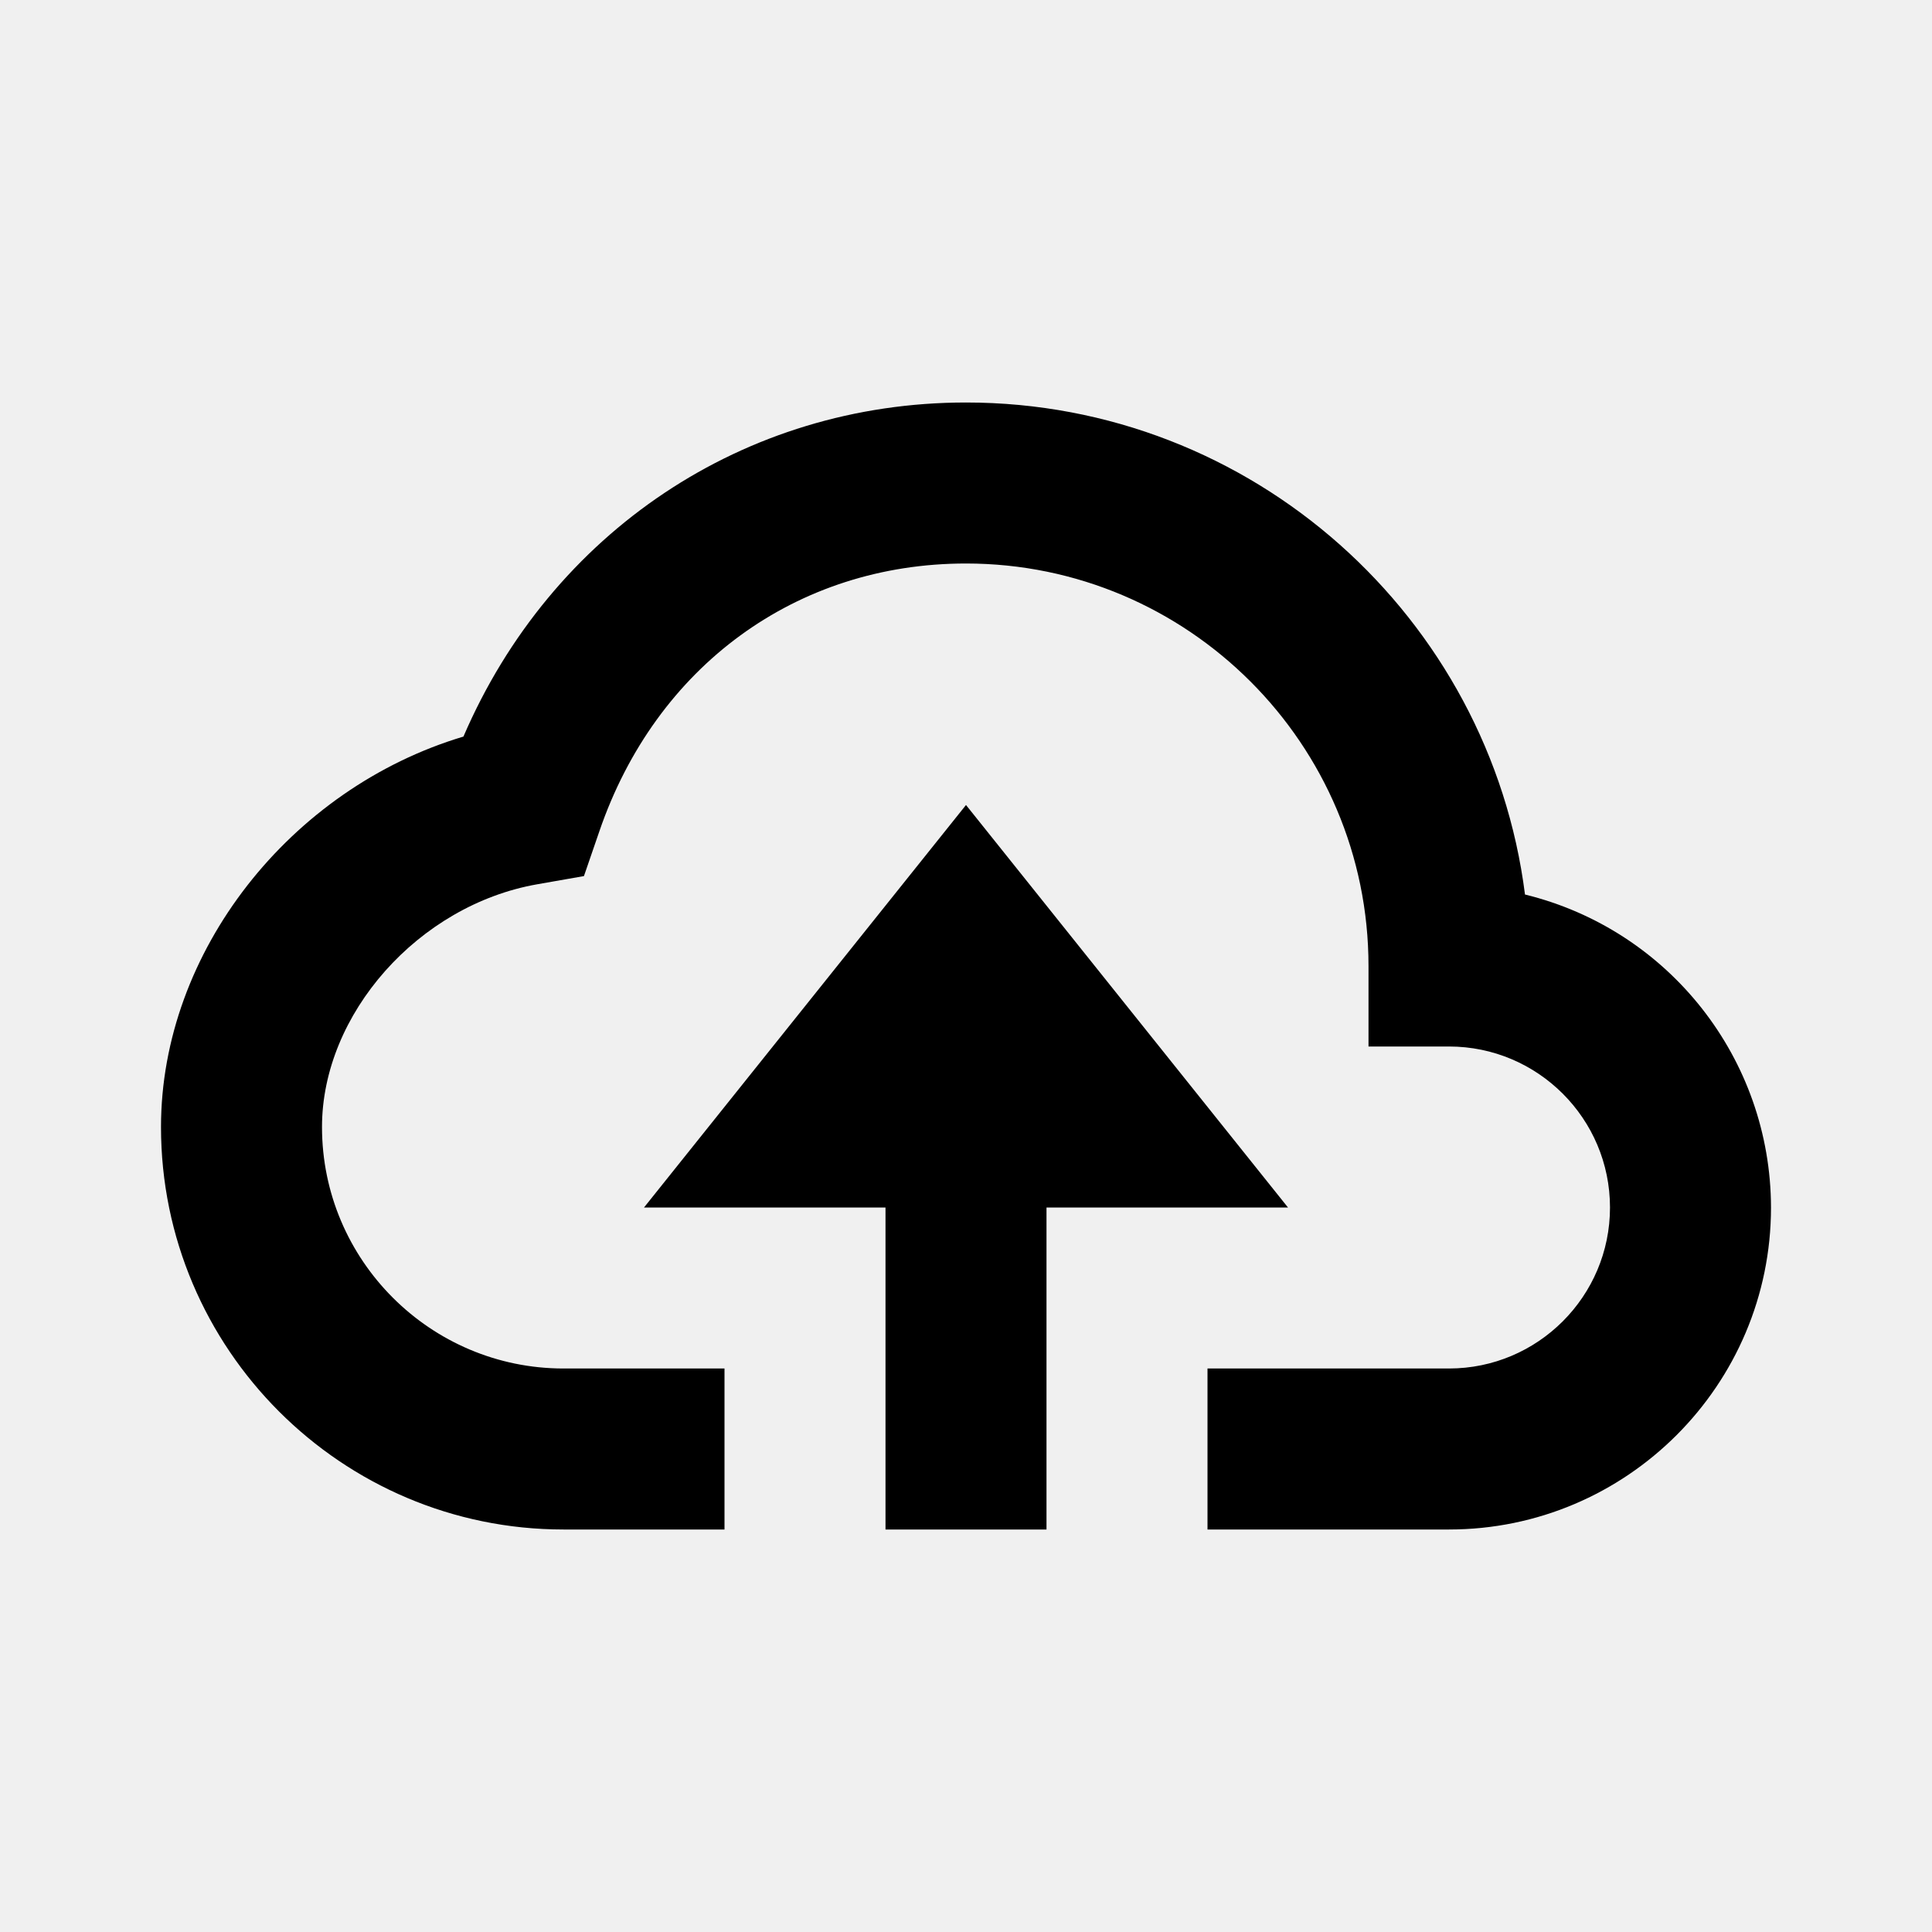
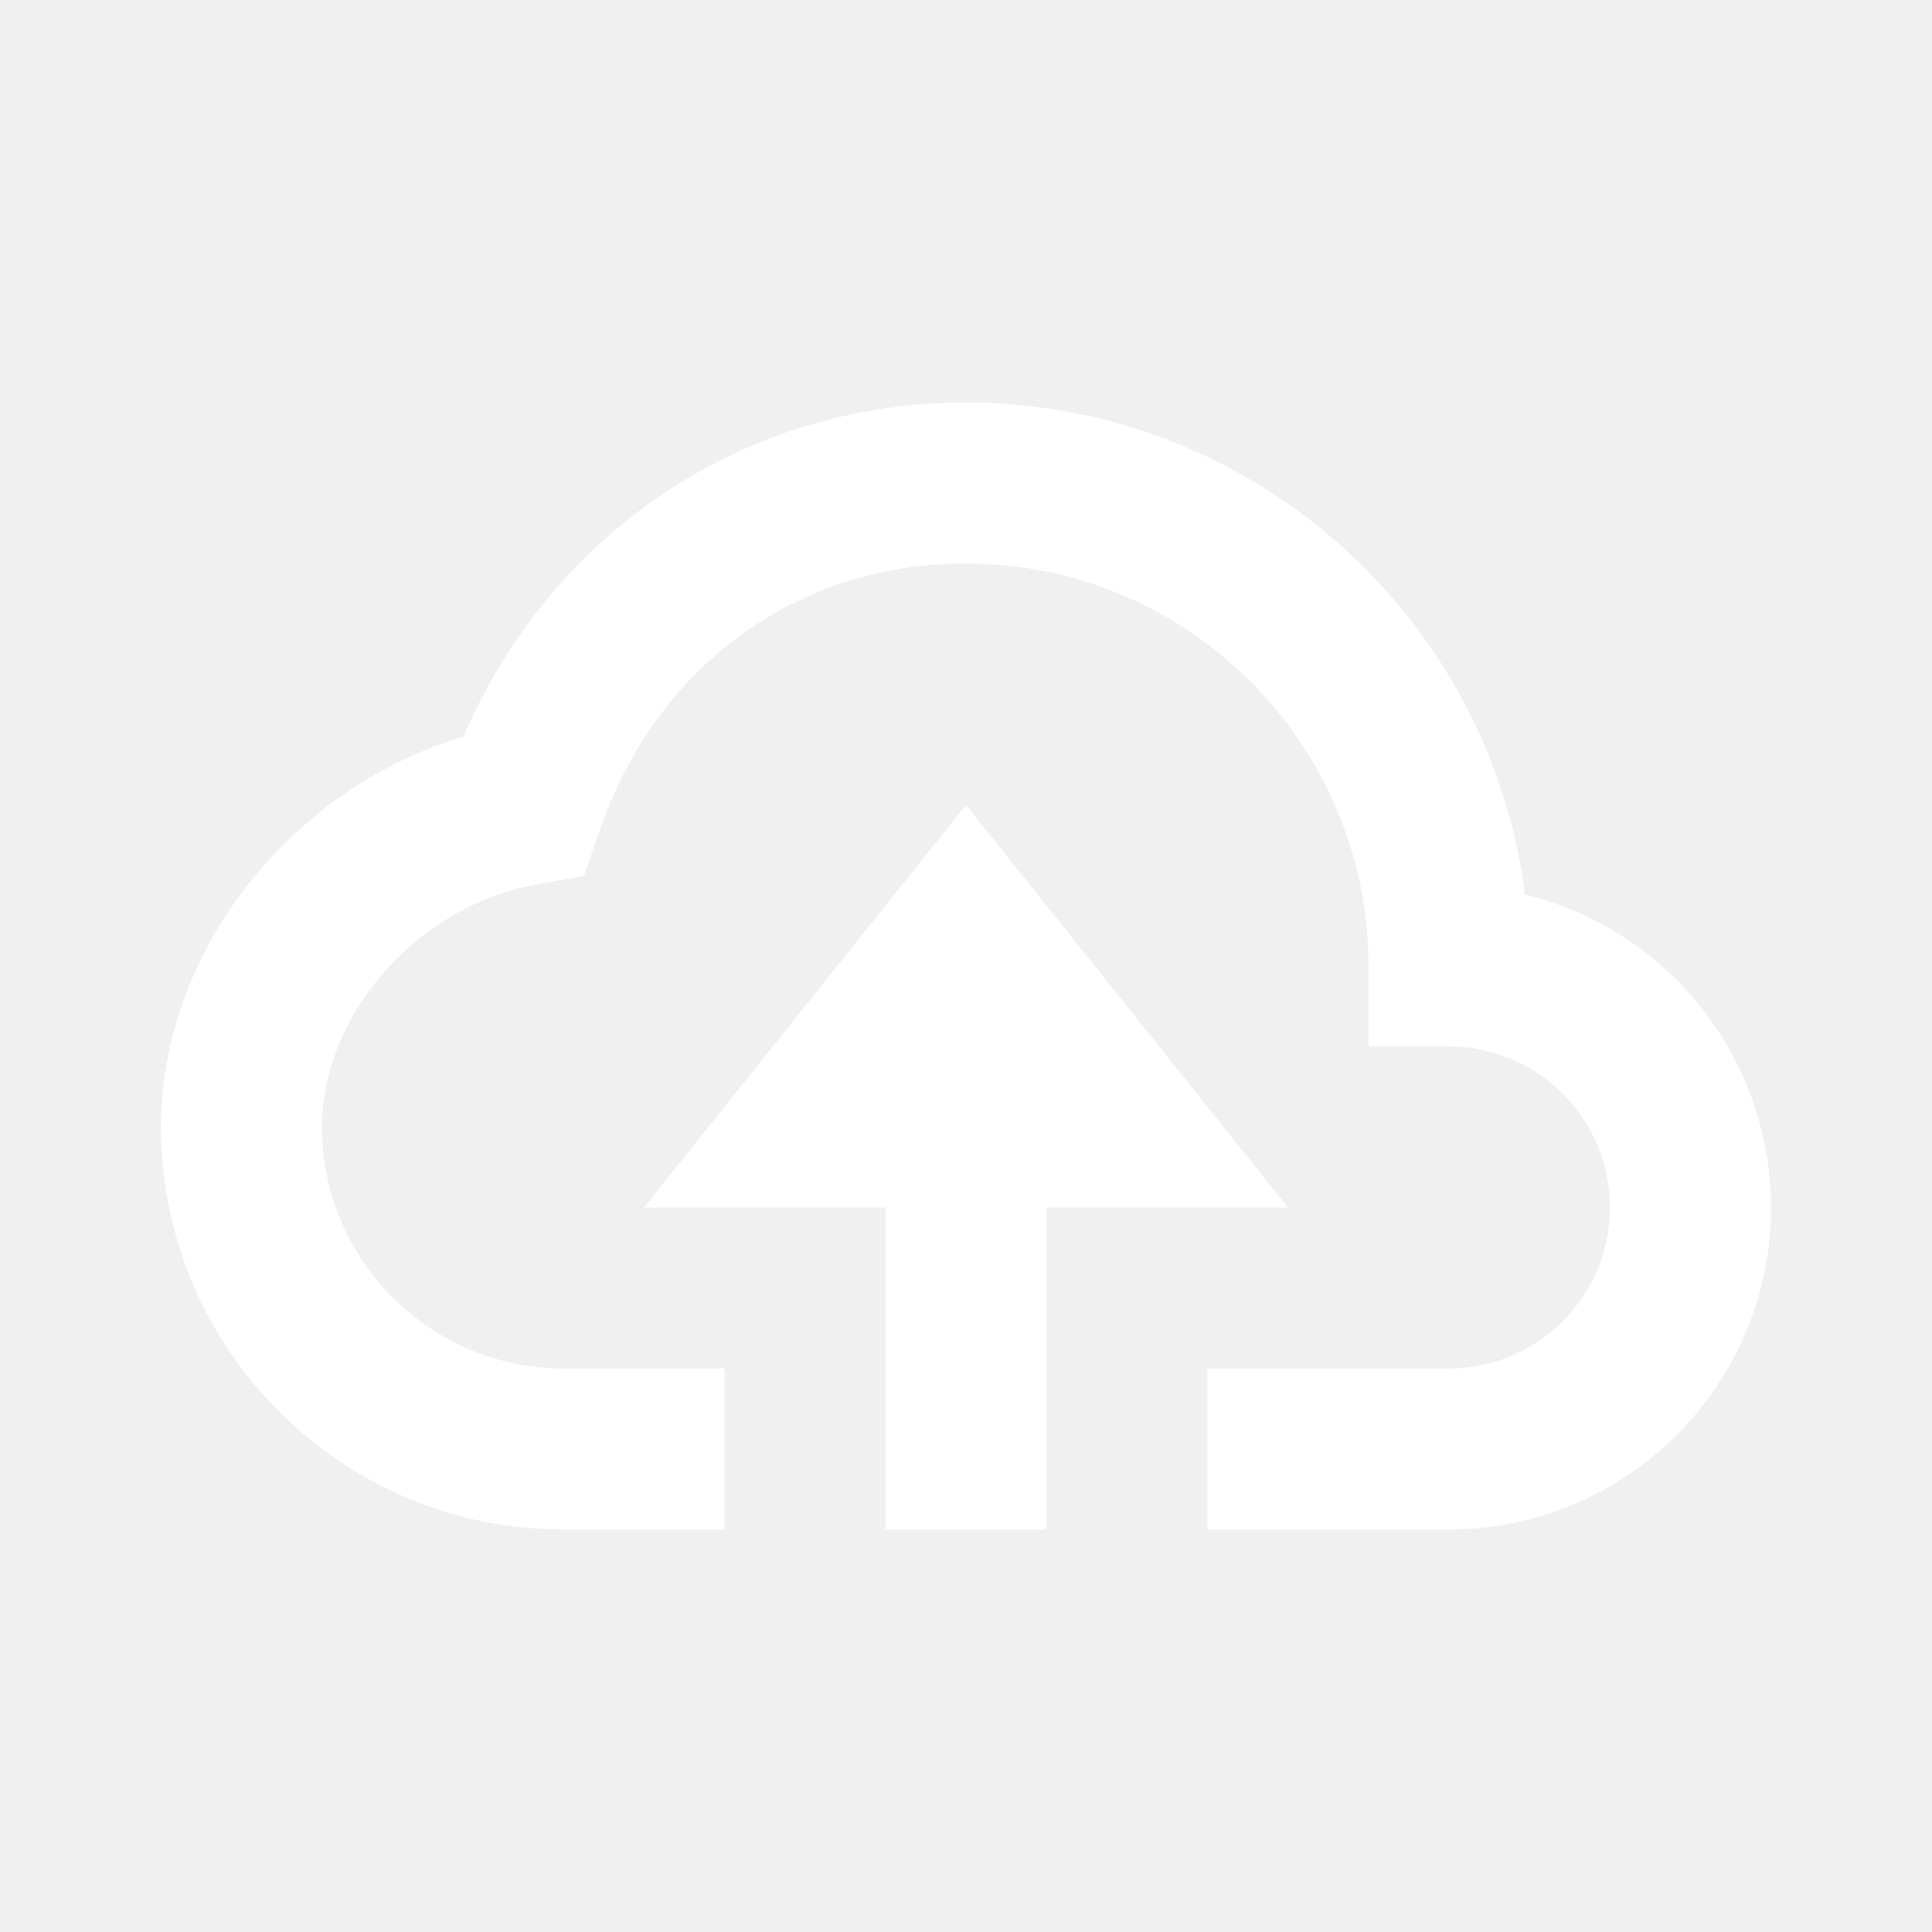
- <svg xmlns="http://www.w3.org/2000/svg" width="24" height="24" viewBox="0 0 24 24" style="fill: rgba(0, 0, 0, 1);transform: ;msFilter:;">
+ <svg xmlns="http://www.w3.org/2000/svg" width="24" height="24" viewBox="0 0 24 24" style="fill: #FFFFFF;transform: ;msFilter:;">
  <path d="M13 19v-4h3l-4-5-4 5h3v4z" />
  <path d="M7 19h2v-2H7c-1.654 0-3-1.346-3-3 0-1.404 1.199-2.756 2.673-3.015l.581-.102.192-.558C8.149 8.274 9.895 7 12 7c2.757 0 5 2.243 5 5v1h1c1.103 0 2 .897 2 2s-.897 2-2 2h-3v2h3c2.206 0 4-1.794 4-4a4.01 4.01 0 0 0-3.056-3.888C18.507 7.67 15.56 5 12 5 9.244 5 6.85 6.611 5.757 9.15 3.609 9.792 2 11.82 2 14c0 2.757 2.243 5 5 5z" />
</svg>
